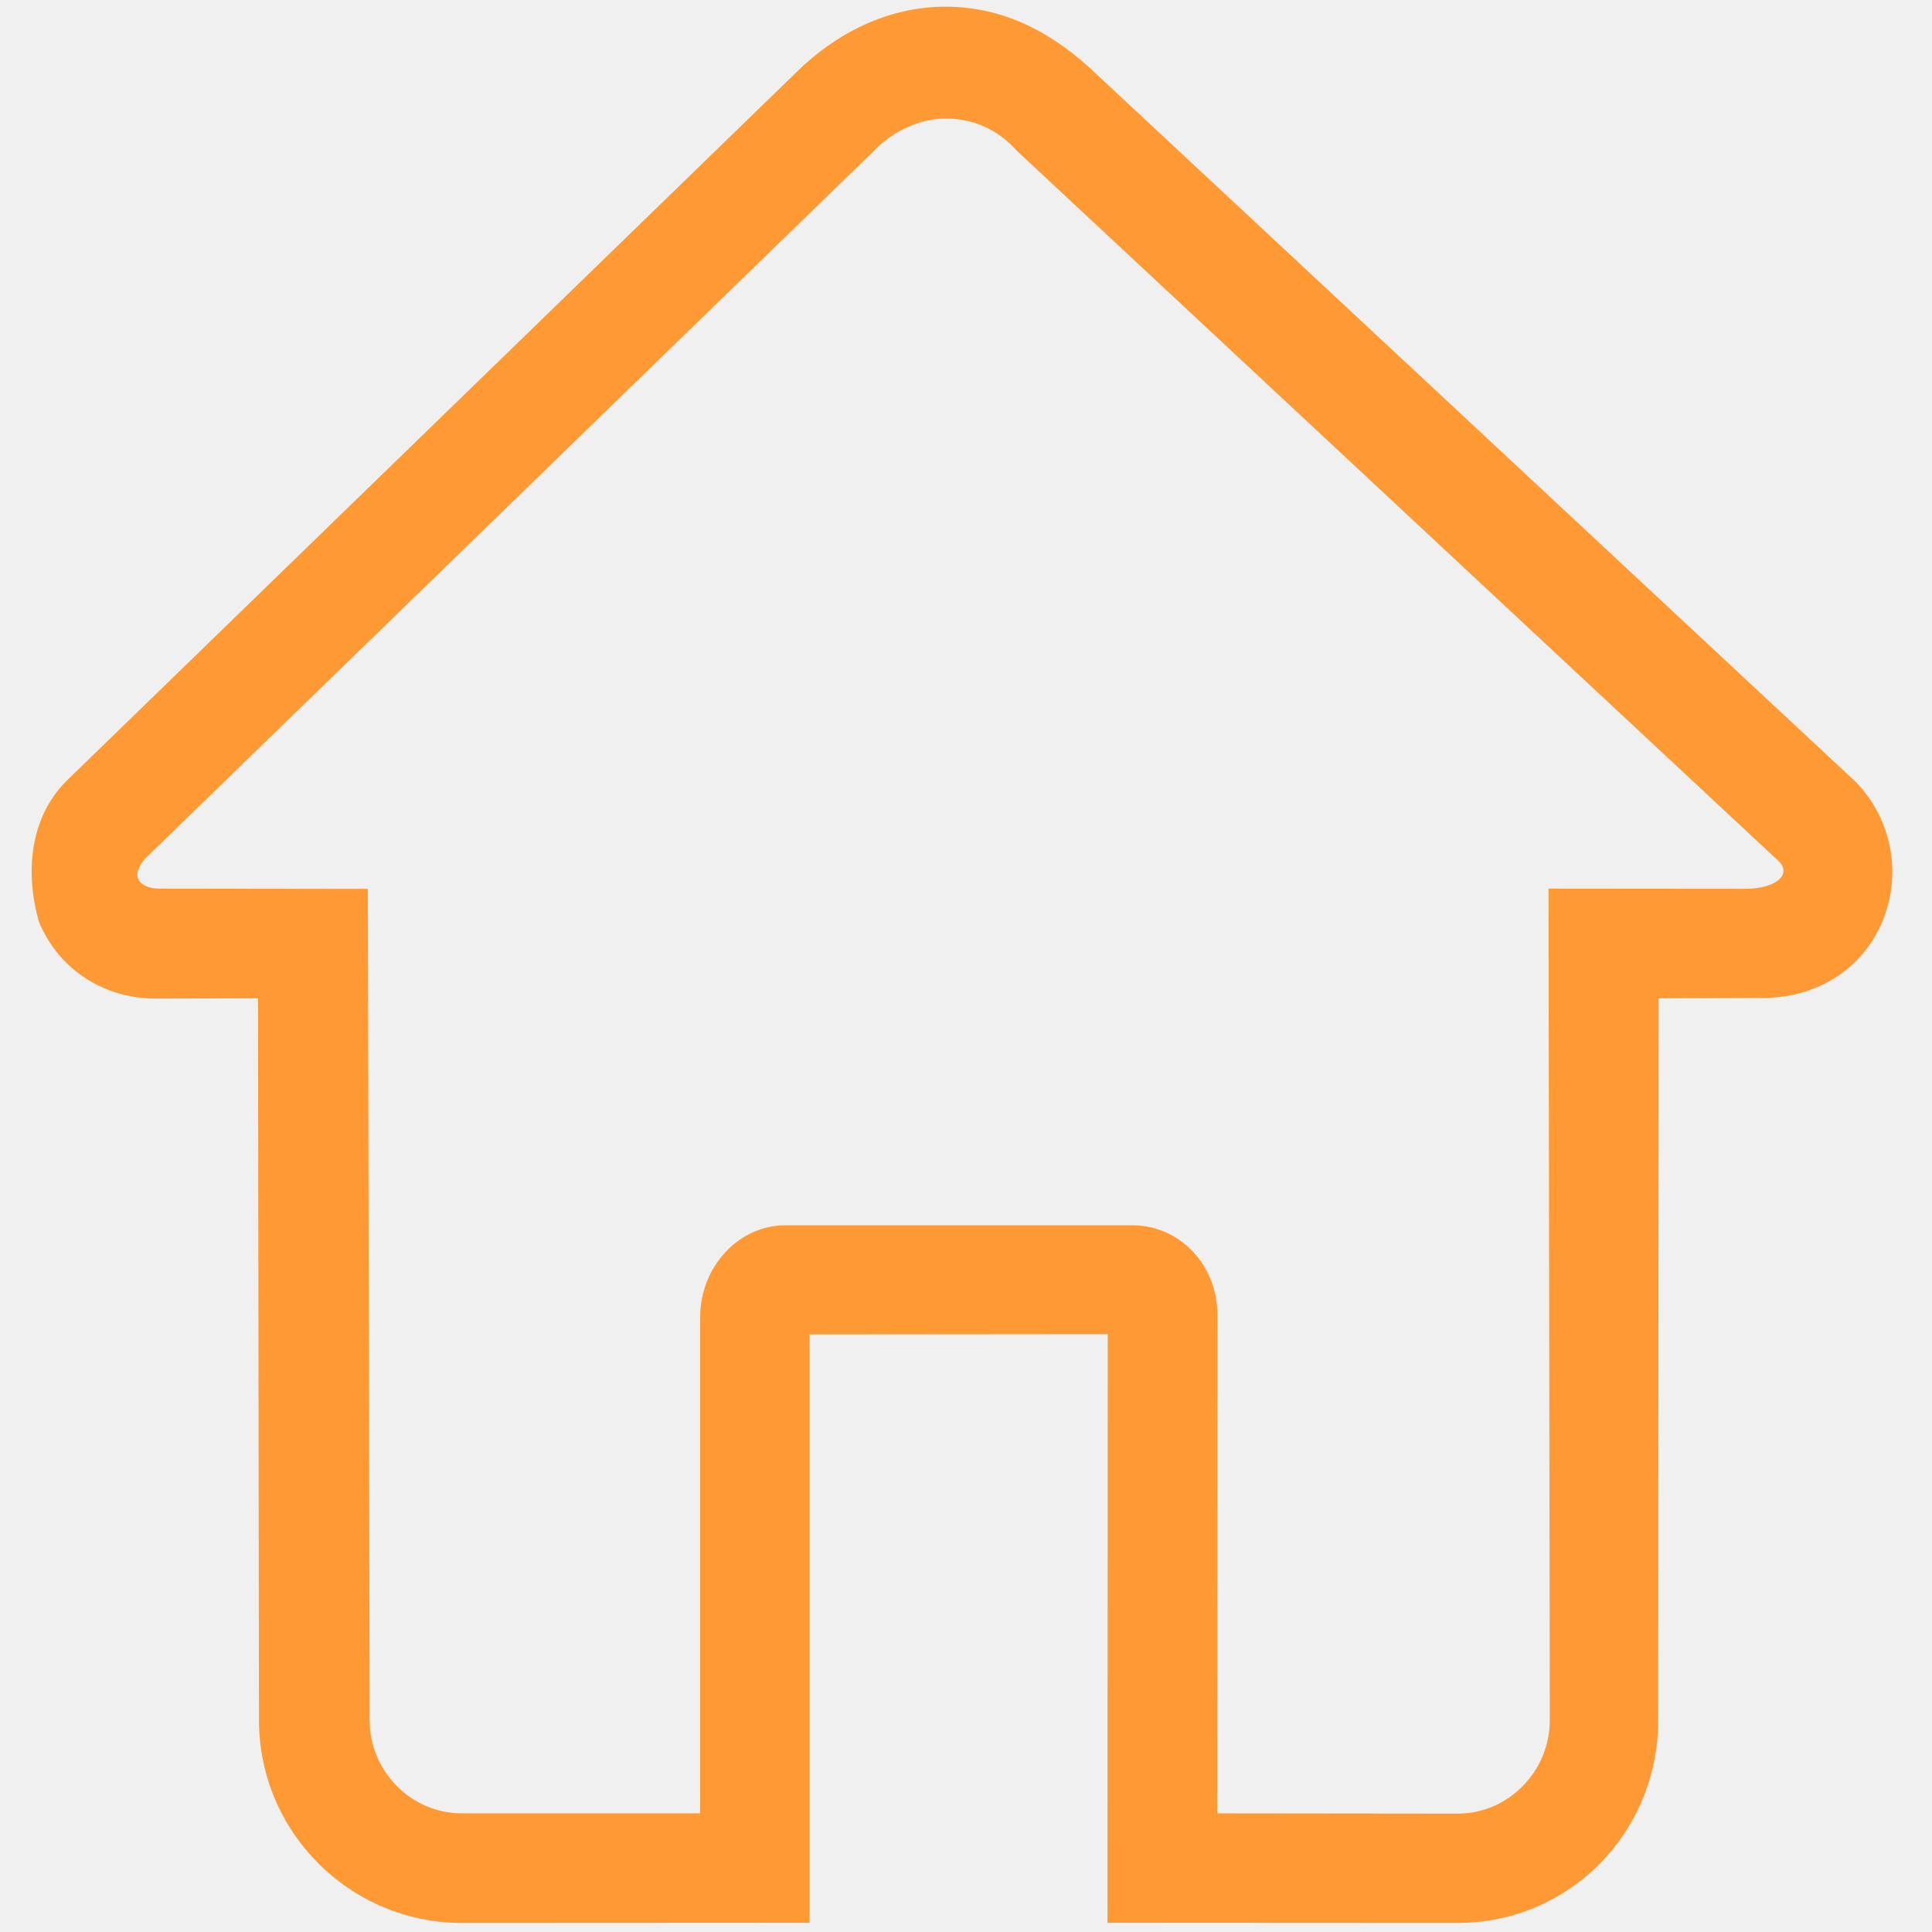
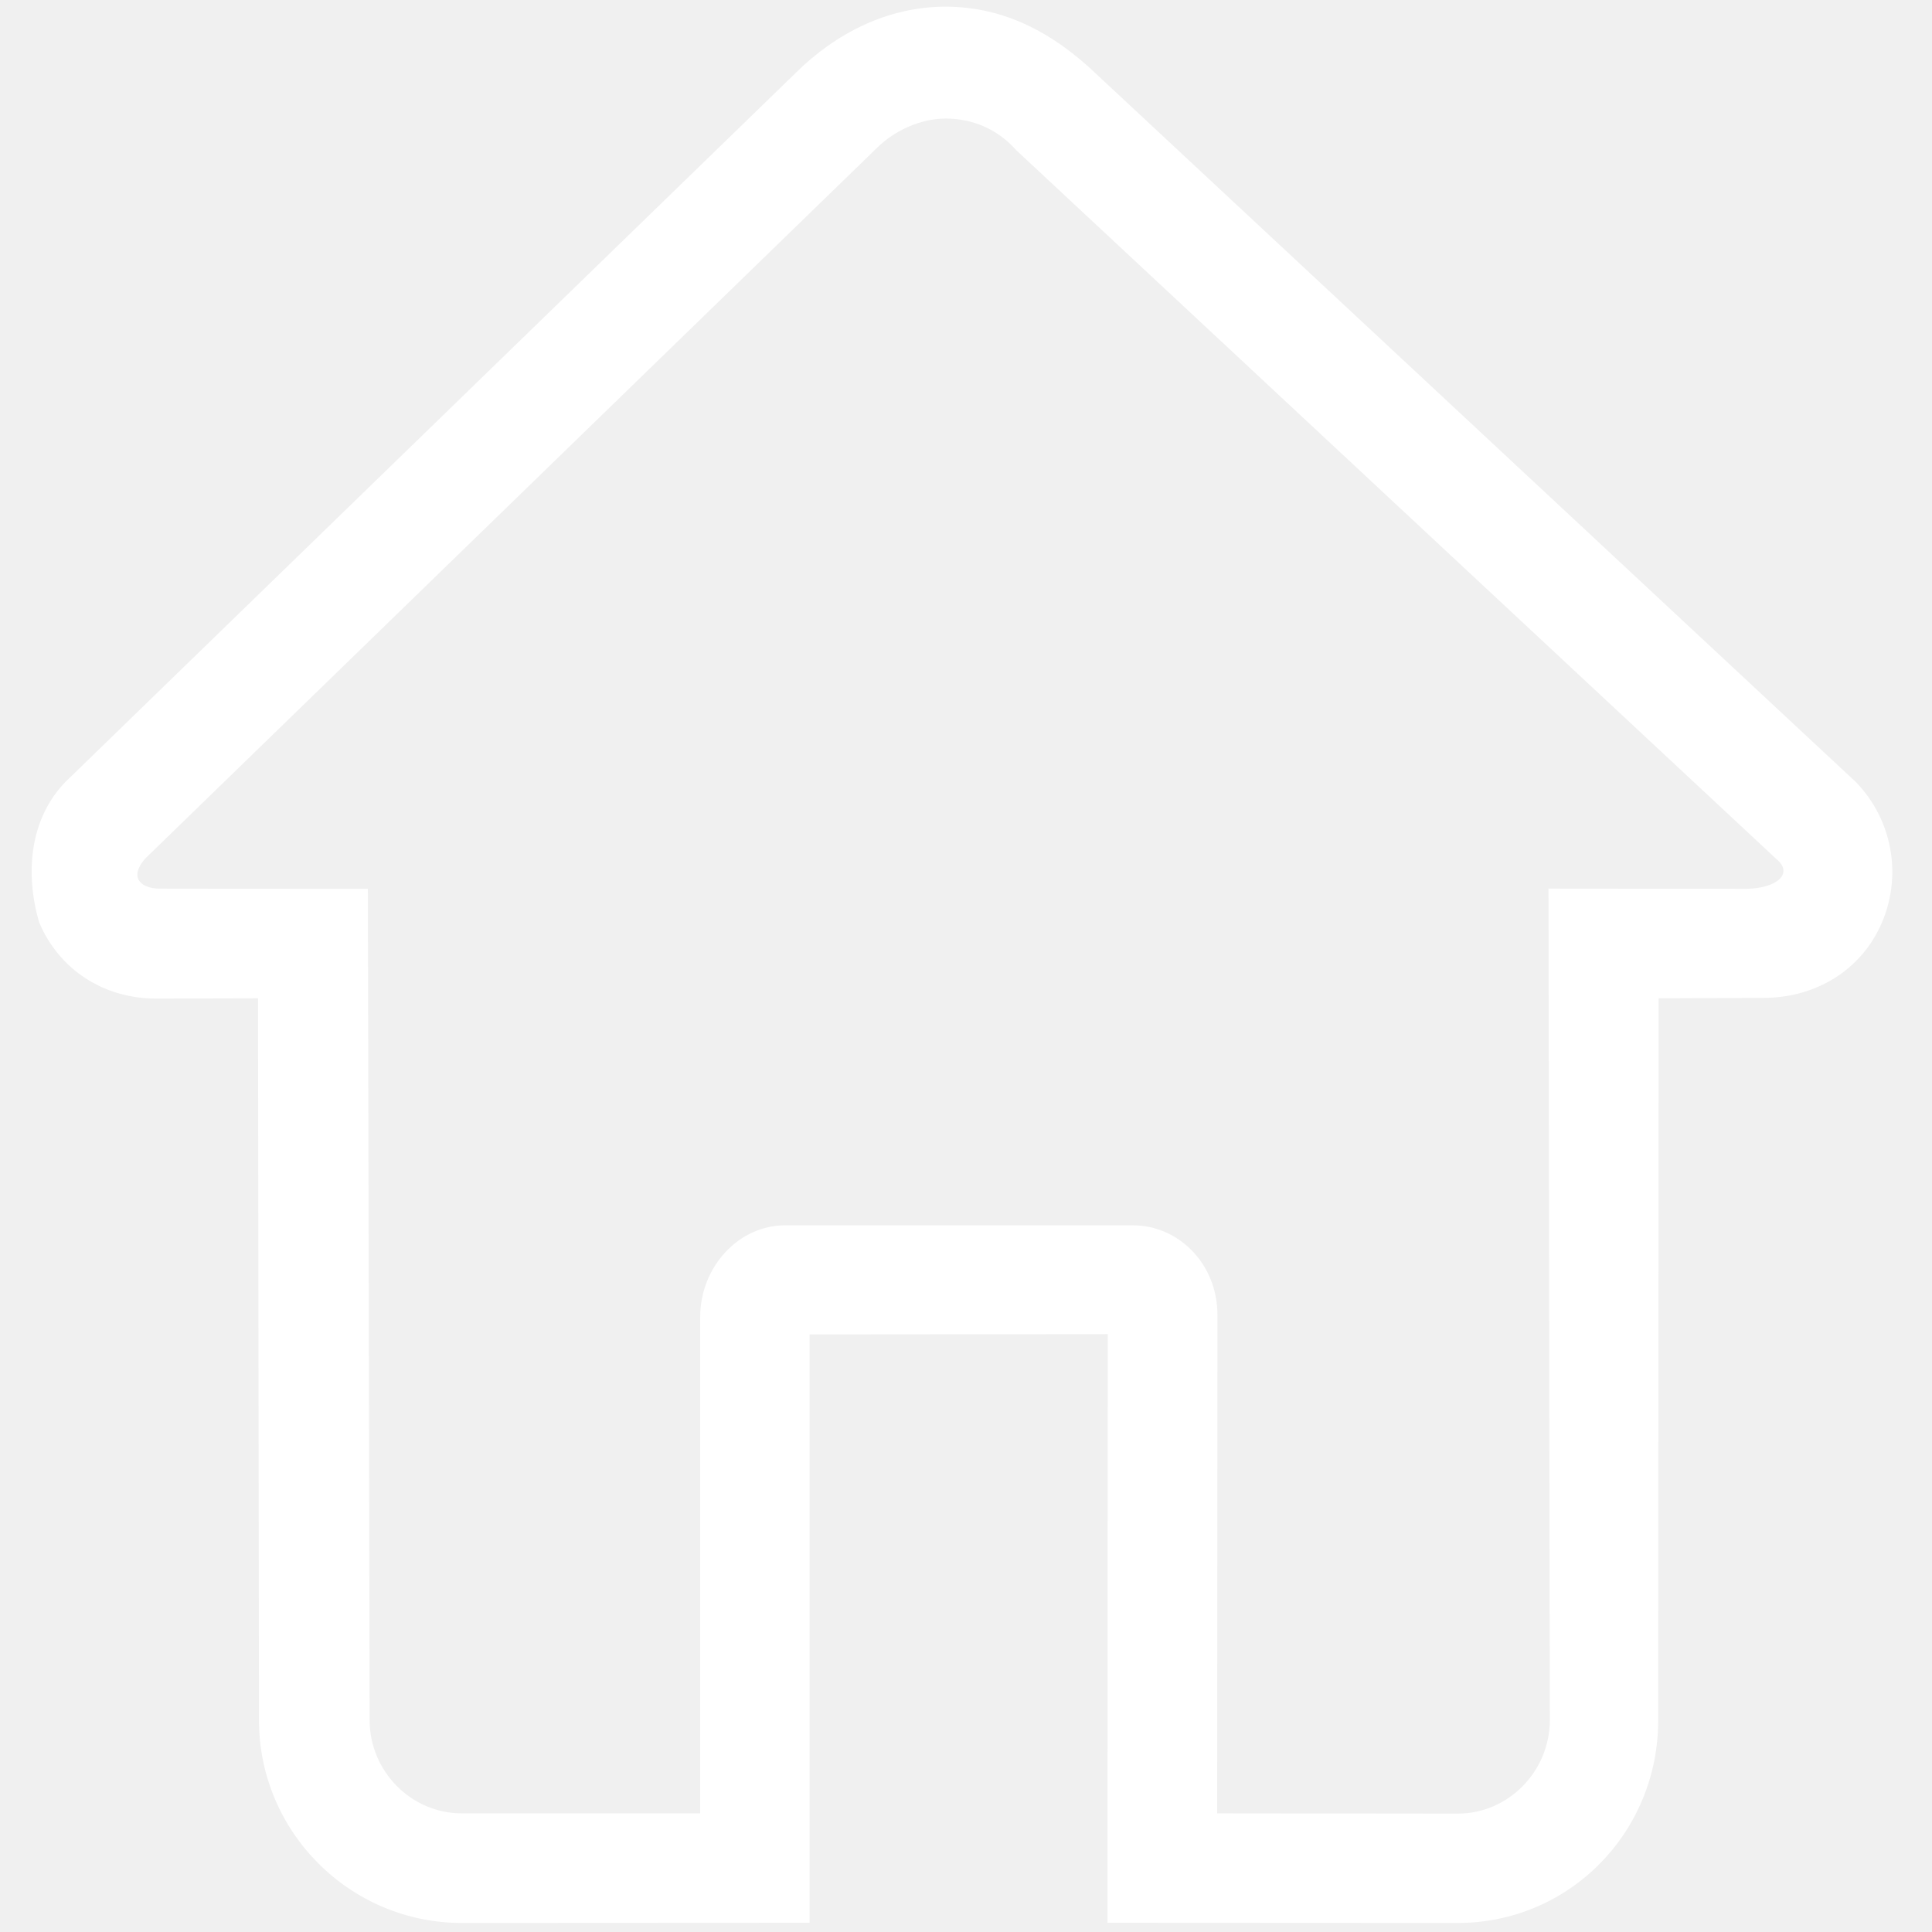
<svg xmlns="http://www.w3.org/2000/svg" width="22px" height="22px" viewBox="0 0 22 22" version="1.1">
  <g id="Page-1" stroke="none" stroke-width="1" fill="none" fill-rule="evenodd">
-     <g id="首页-copy" transform="translate(-27, -911)" fill="#FF9933" fill-rule="nonzero">
+     <g id="首页-copy" transform="translate(-27, -911)" fill="#FFFFFF" fill-rule="nonzero">
      <g id="Group-7" transform="translate(0, 899)">
        <g id="home" transform="translate(27, 12)">
          <path d="M21.134,8.906 L12.502,0.86 C11.996,0.372 11.435,0.077 10.768,0.076 C10.109,0.076 9.516,0.379 9.062,0.829 L0.748,8.901 C0.334,9.325 0.286,9.947 0.444,10.499 C0.674,11.046 1.185,11.371 1.778,11.371 L2.938,11.368 L2.949,19.588 C2.949,20.861 3.985,21.897 5.259,21.897 L9.219,21.895 L9.219,15.195 L12.614,15.192 L12.611,21.895 L16.598,21.897 C17.871,21.897 18.882,20.865 18.882,19.591 L18.887,11.368 L20.083,11.363 C20.674,11.363 21.2,11.047 21.431,10.502 C21.662,9.959 21.545,9.33 21.134,8.906 Z M19.889,10.121 L17.633,10.119 L17.648,19.588 C17.648,20.167 17.179,20.652 16.599,20.652 L13.86,20.649 L13.863,14.972 C13.863,14.395 13.424,13.953 12.9,13.953 L8.939,13.953 C8.415,13.953 7.973,14.422 7.973,14.999 L7.973,20.649 L5.258,20.649 C4.679,20.649 4.209,20.167 4.209,19.588 L4.189,10.122 L1.807,10.119 C1.638,10.116 1.453,10.017 1.648,9.782 L9.983,1.687 C10.174,1.497 10.468,1.35 10.771,1.35 C11.071,1.351 11.357,1.466 11.576,1.714 L20.229,9.783 C20.426,9.945 20.236,10.116 19.889,10.121 Z" id="Shape" />
        </g>
      </g>
    </g>
  </g>
</svg>
